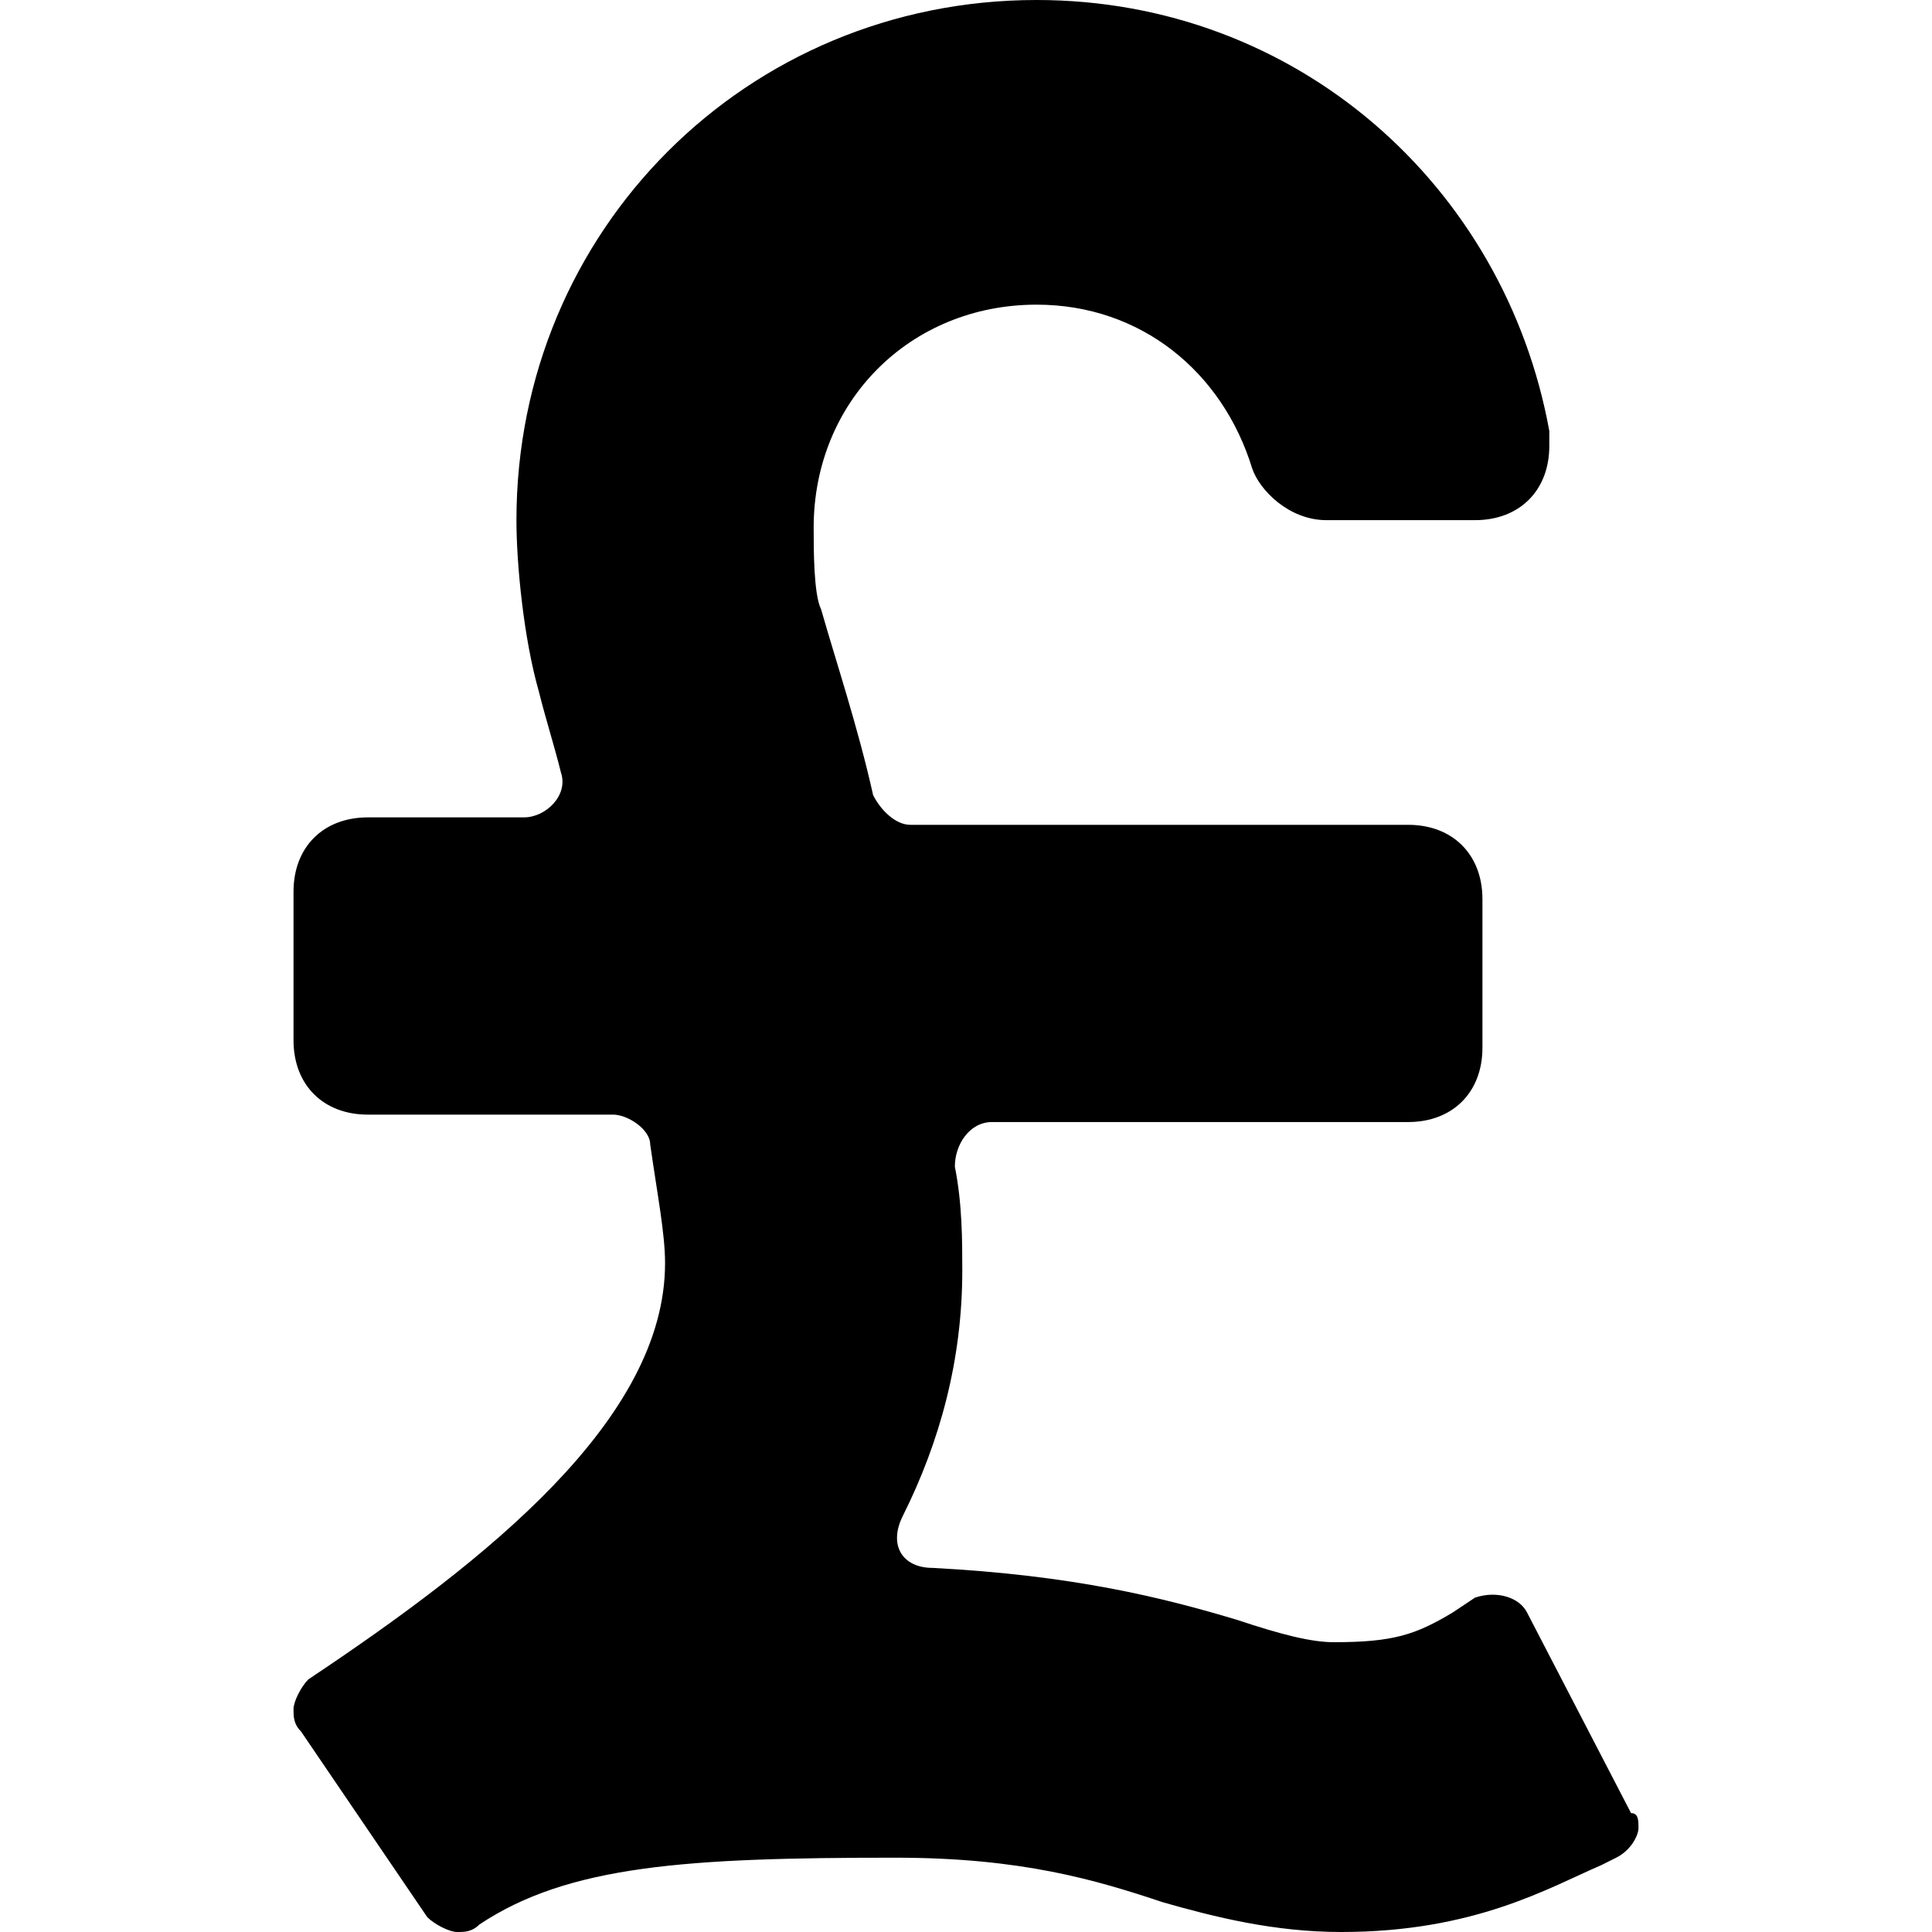
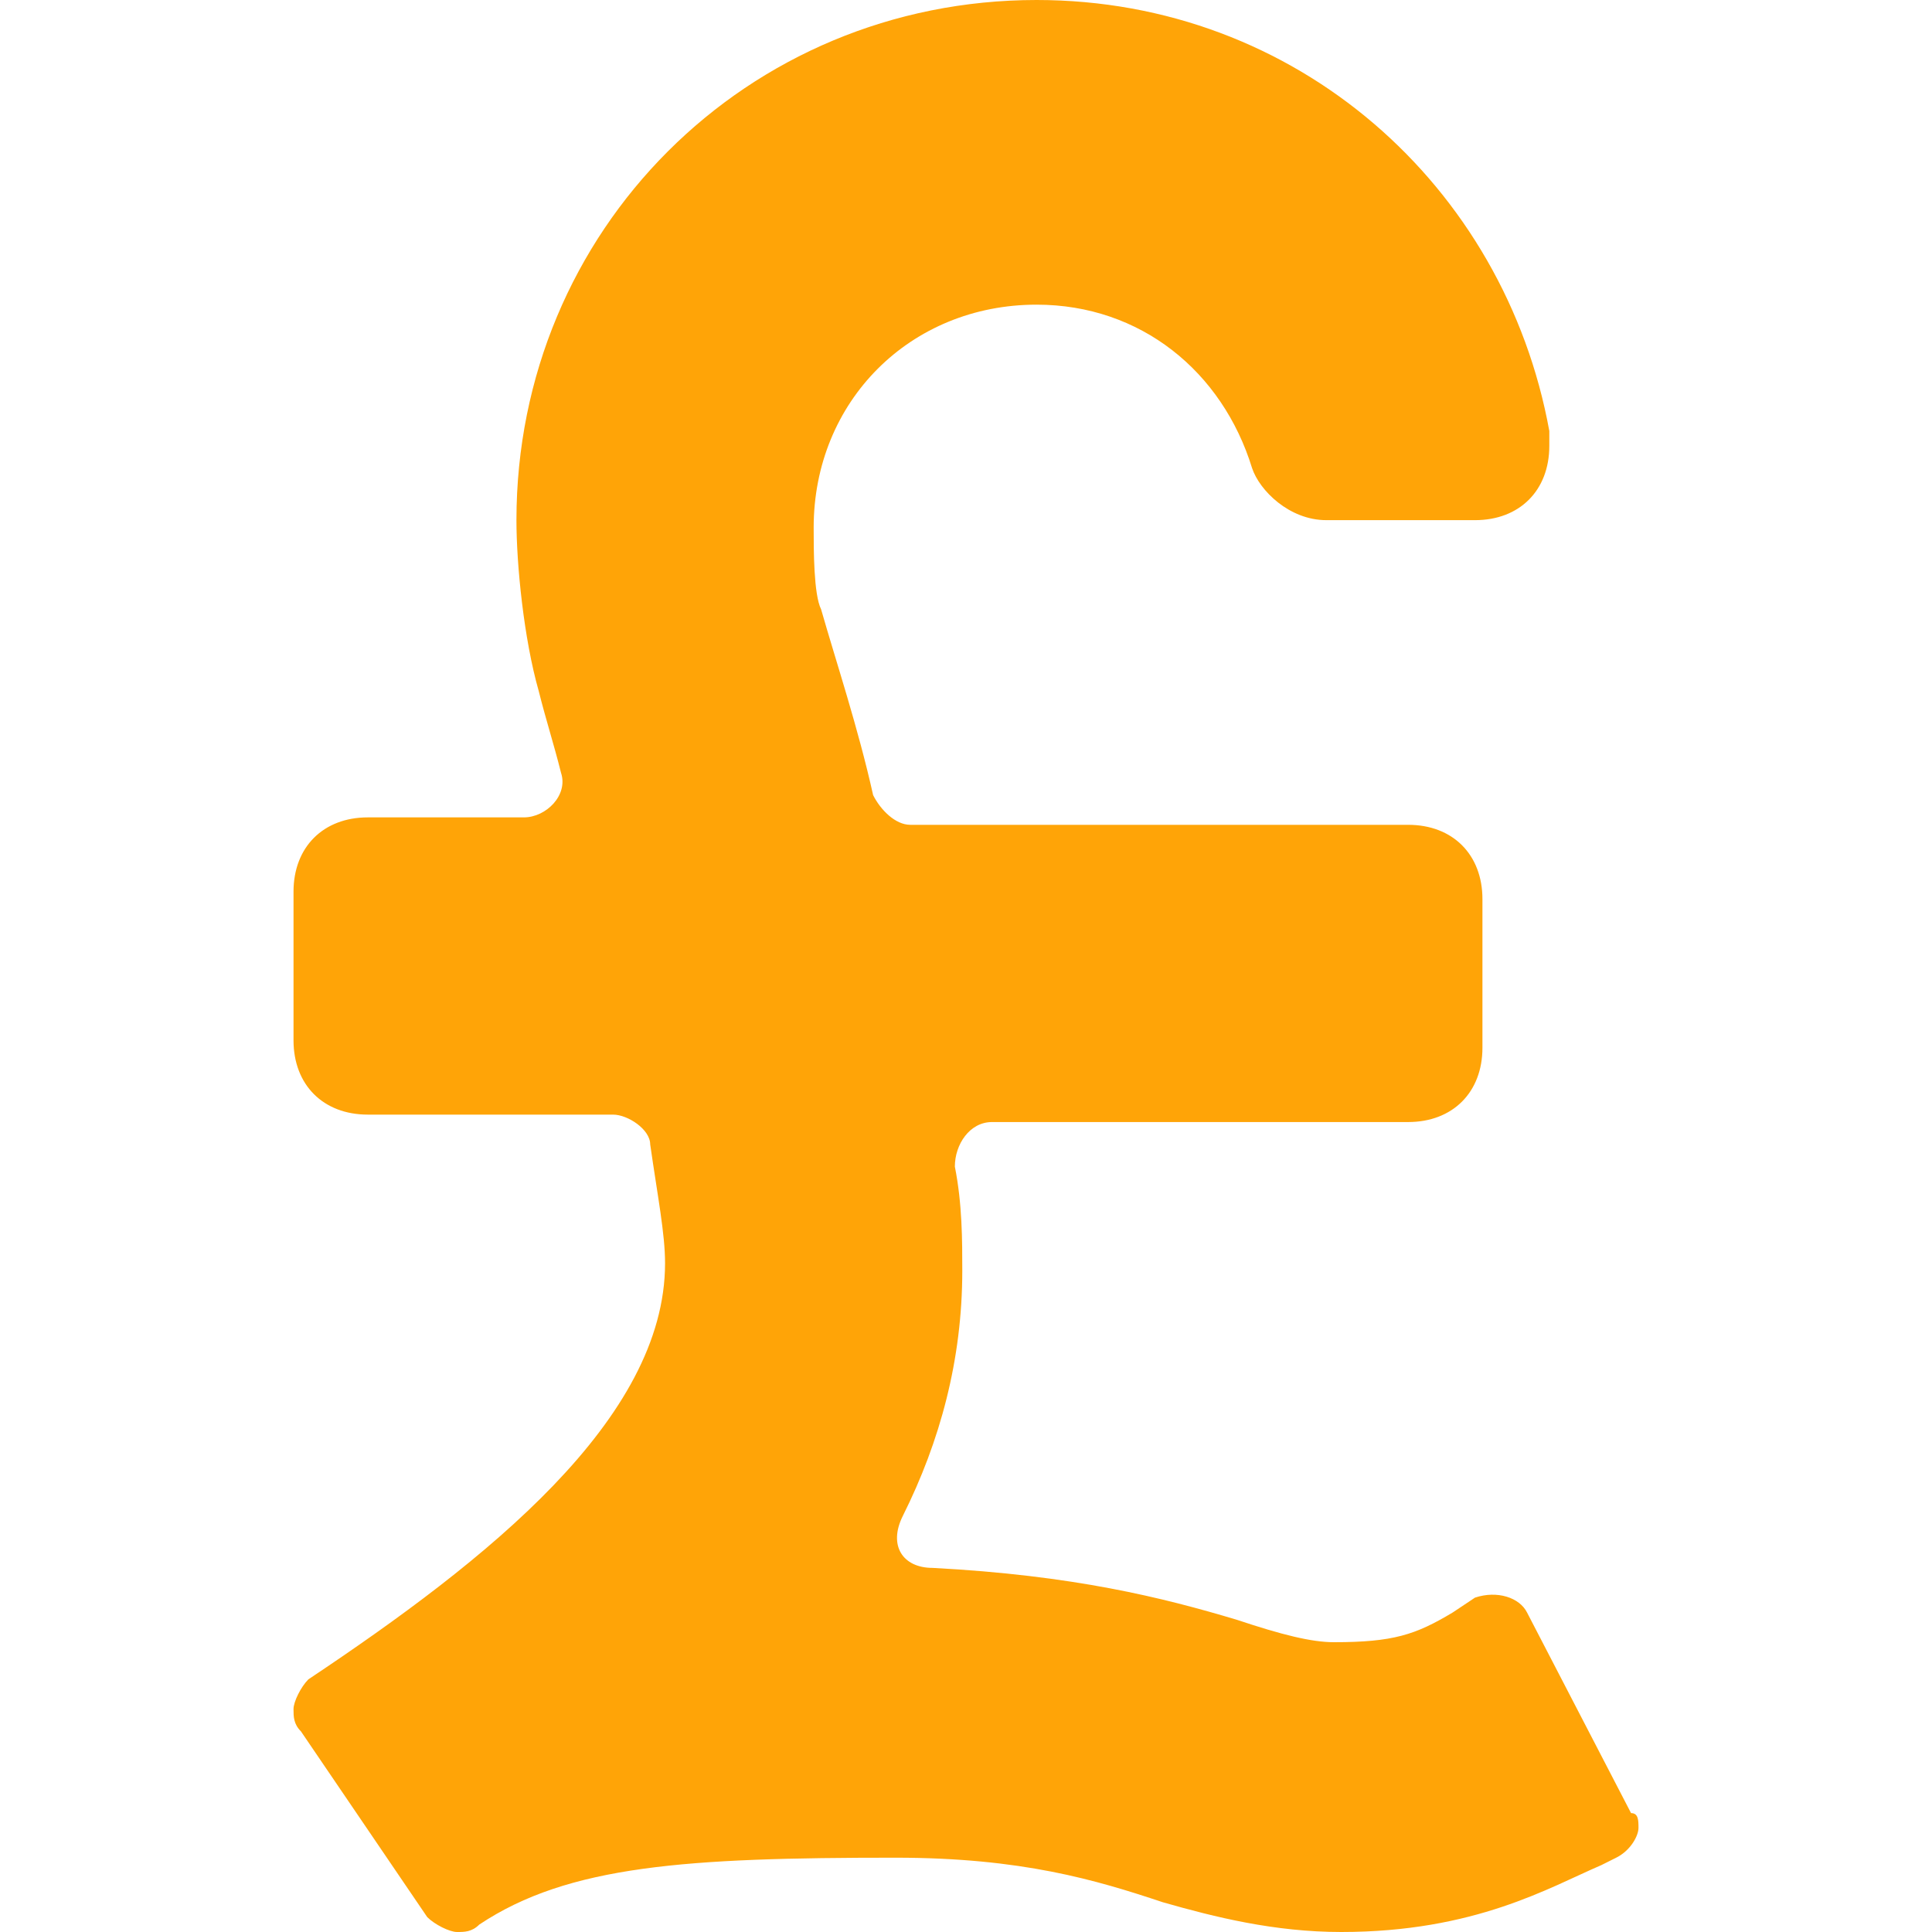
<svg xmlns="http://www.w3.org/2000/svg" version="1.1" viewBox="0 0 26 26" enable-background="new 0 0 26 26" width="512px" height="512px">
-   <path fill="currentColor" d="m17.85,7h2c0.6,0 1-0.4 1-1 0-0.1 0-0.1 0-0.2-0.6-3.3-3.4-5.8-6.9-5.8-3.9,0-7,3.1-7,7 0,0.6 0.1,1.6 0.3,2.3 0.1,0.4 0.2,0.7 0.3,1.1 0.1,0.3-0.2,0.6-0.5,0.6h-2.1c-0.6,0-1,0.4-1,1v2c0,0.6 0.4,1 1,1h3.3c0.2,0 0.5,0.2 0.5,0.4 0.1,0.7 0.2,1.2 0.2,1.6 0,2.1-2.4,4-4.8,5.6-0.1,0.1-0.2,0.3-0.2,0.4s0,0.2 0.1,0.3l1.7,2.5c0.1,0.1 0.3,0.2 0.4,0.2s0.2,0 0.3-0.1c1.2-0.8 2.8-0.9 5.6-0.9 1.7,0 2.7,0.3 3.6,0.6 0.7,0.2 1.5,0.4 2.4,0.4 1.8,0 2.8-0.6 3.5-0.9l.2-.1c0.2-0.1 0.3-0.3 0.3-0.4s0-0.2-0.1-0.2l-1.4-2.7c-0.1-0.2-0.4-0.3-0.7-0.2l-.3,.2c-0.5,0.3-0.8,0.4-1.6,0.4-0.3,0-0.7-0.1-1.3-0.3-1-0.3-2.2-0.6-4.1-0.7-0.4,0-0.6-0.3-0.4-0.7 0.5-1 0.8-2.1 0.8-3.3 0-0.4 0-0.9-0.1-1.4 0-0.3 0.2-0.6 0.5-0.6h5.6c0.6,0 1-0.4 1-1v-2c0-0.6-0.4-1-1-1h-6.7c-0.2,0-0.4-0.2-0.5-0.4-0.2-0.9-0.5-1.8-0.7-2.5-0.1-0.2-0.1-0.8-0.1-1.1 0-1.7 1.3-3 3-3 1.4,0 2.5,0.9 2.9,2.2 0.1,0.3 0.5,0.7 1,0.7z" />
+   <g>
+     <path d="m17.85,7h2c0.6,0 1-0.4 1-1 0-0.1 0-0.1 0-0.2-0.6-3.3-3.4-5.8-6.9-5.8-3.9,0-7,3.1-7,7 0,0.6 0.1,1.6 0.3,2.3 0.1,0.4 0.2,0.7 0.3,1.1 0.1,0.3-0.2,0.6-0.5,0.6h-2.1c-0.6,0-1,0.4-1,1v2c0,0.6 0.4,1 1,1h3.3c0.2,0 0.5,0.2 0.5,0.4 0.1,0.7 0.2,1.2 0.2,1.6 0,2.1-2.4,4-4.8,5.6-0.1,0.1-0.2,0.3-0.2,0.4s0,0.2 0.1,0.3l1.7,2.5c0.1,0.1 0.3,0.2 0.4,0.2s0.2,0 0.3-0.1c1.2-0.8 2.8-0.9 5.6-0.9 1.7,0 2.7,0.3 3.6,0.6 0.7,0.2 1.5,0.4 2.4,0.4 1.8,0 2.8-0.6 3.5-0.9l.2-.1c0.2-0.1 0.3-0.3 0.3-0.4s0-0.2-0.1-0.2l-1.4-2.7c-0.1-0.2-0.4-0.3-0.7-0.2l-.3,.2c-0.5,0.3-0.8,0.4-1.6,0.4-0.3,0-0.7-0.1-1.3-0.3-1-0.3-2.2-0.6-4.1-0.7-0.4,0-0.6-0.3-0.4-0.7 0.5-1 0.8-2.1 0.8-3.3 0-0.4 0-0.9-0.1-1.4 0-0.3 0.2-0.6 0.5-0.6h5.6c0.6,0 1-0.4 1-1v-2c0-0.6-0.4-1-1-1h-6.7c-0.2,0-0.4-0.2-0.5-0.4-0.2-0.9-0.5-1.8-0.7-2.5-0.1-0.2-0.1-0.8-0.1-1.1 0-1.7 1.3-3 3-3 1.4,0 2.5,0.9 2.9,2.2 0.1,0.3 0.5,0.7 1,0.7z" fill="#ffa407" />
+   </g>
</svg>
